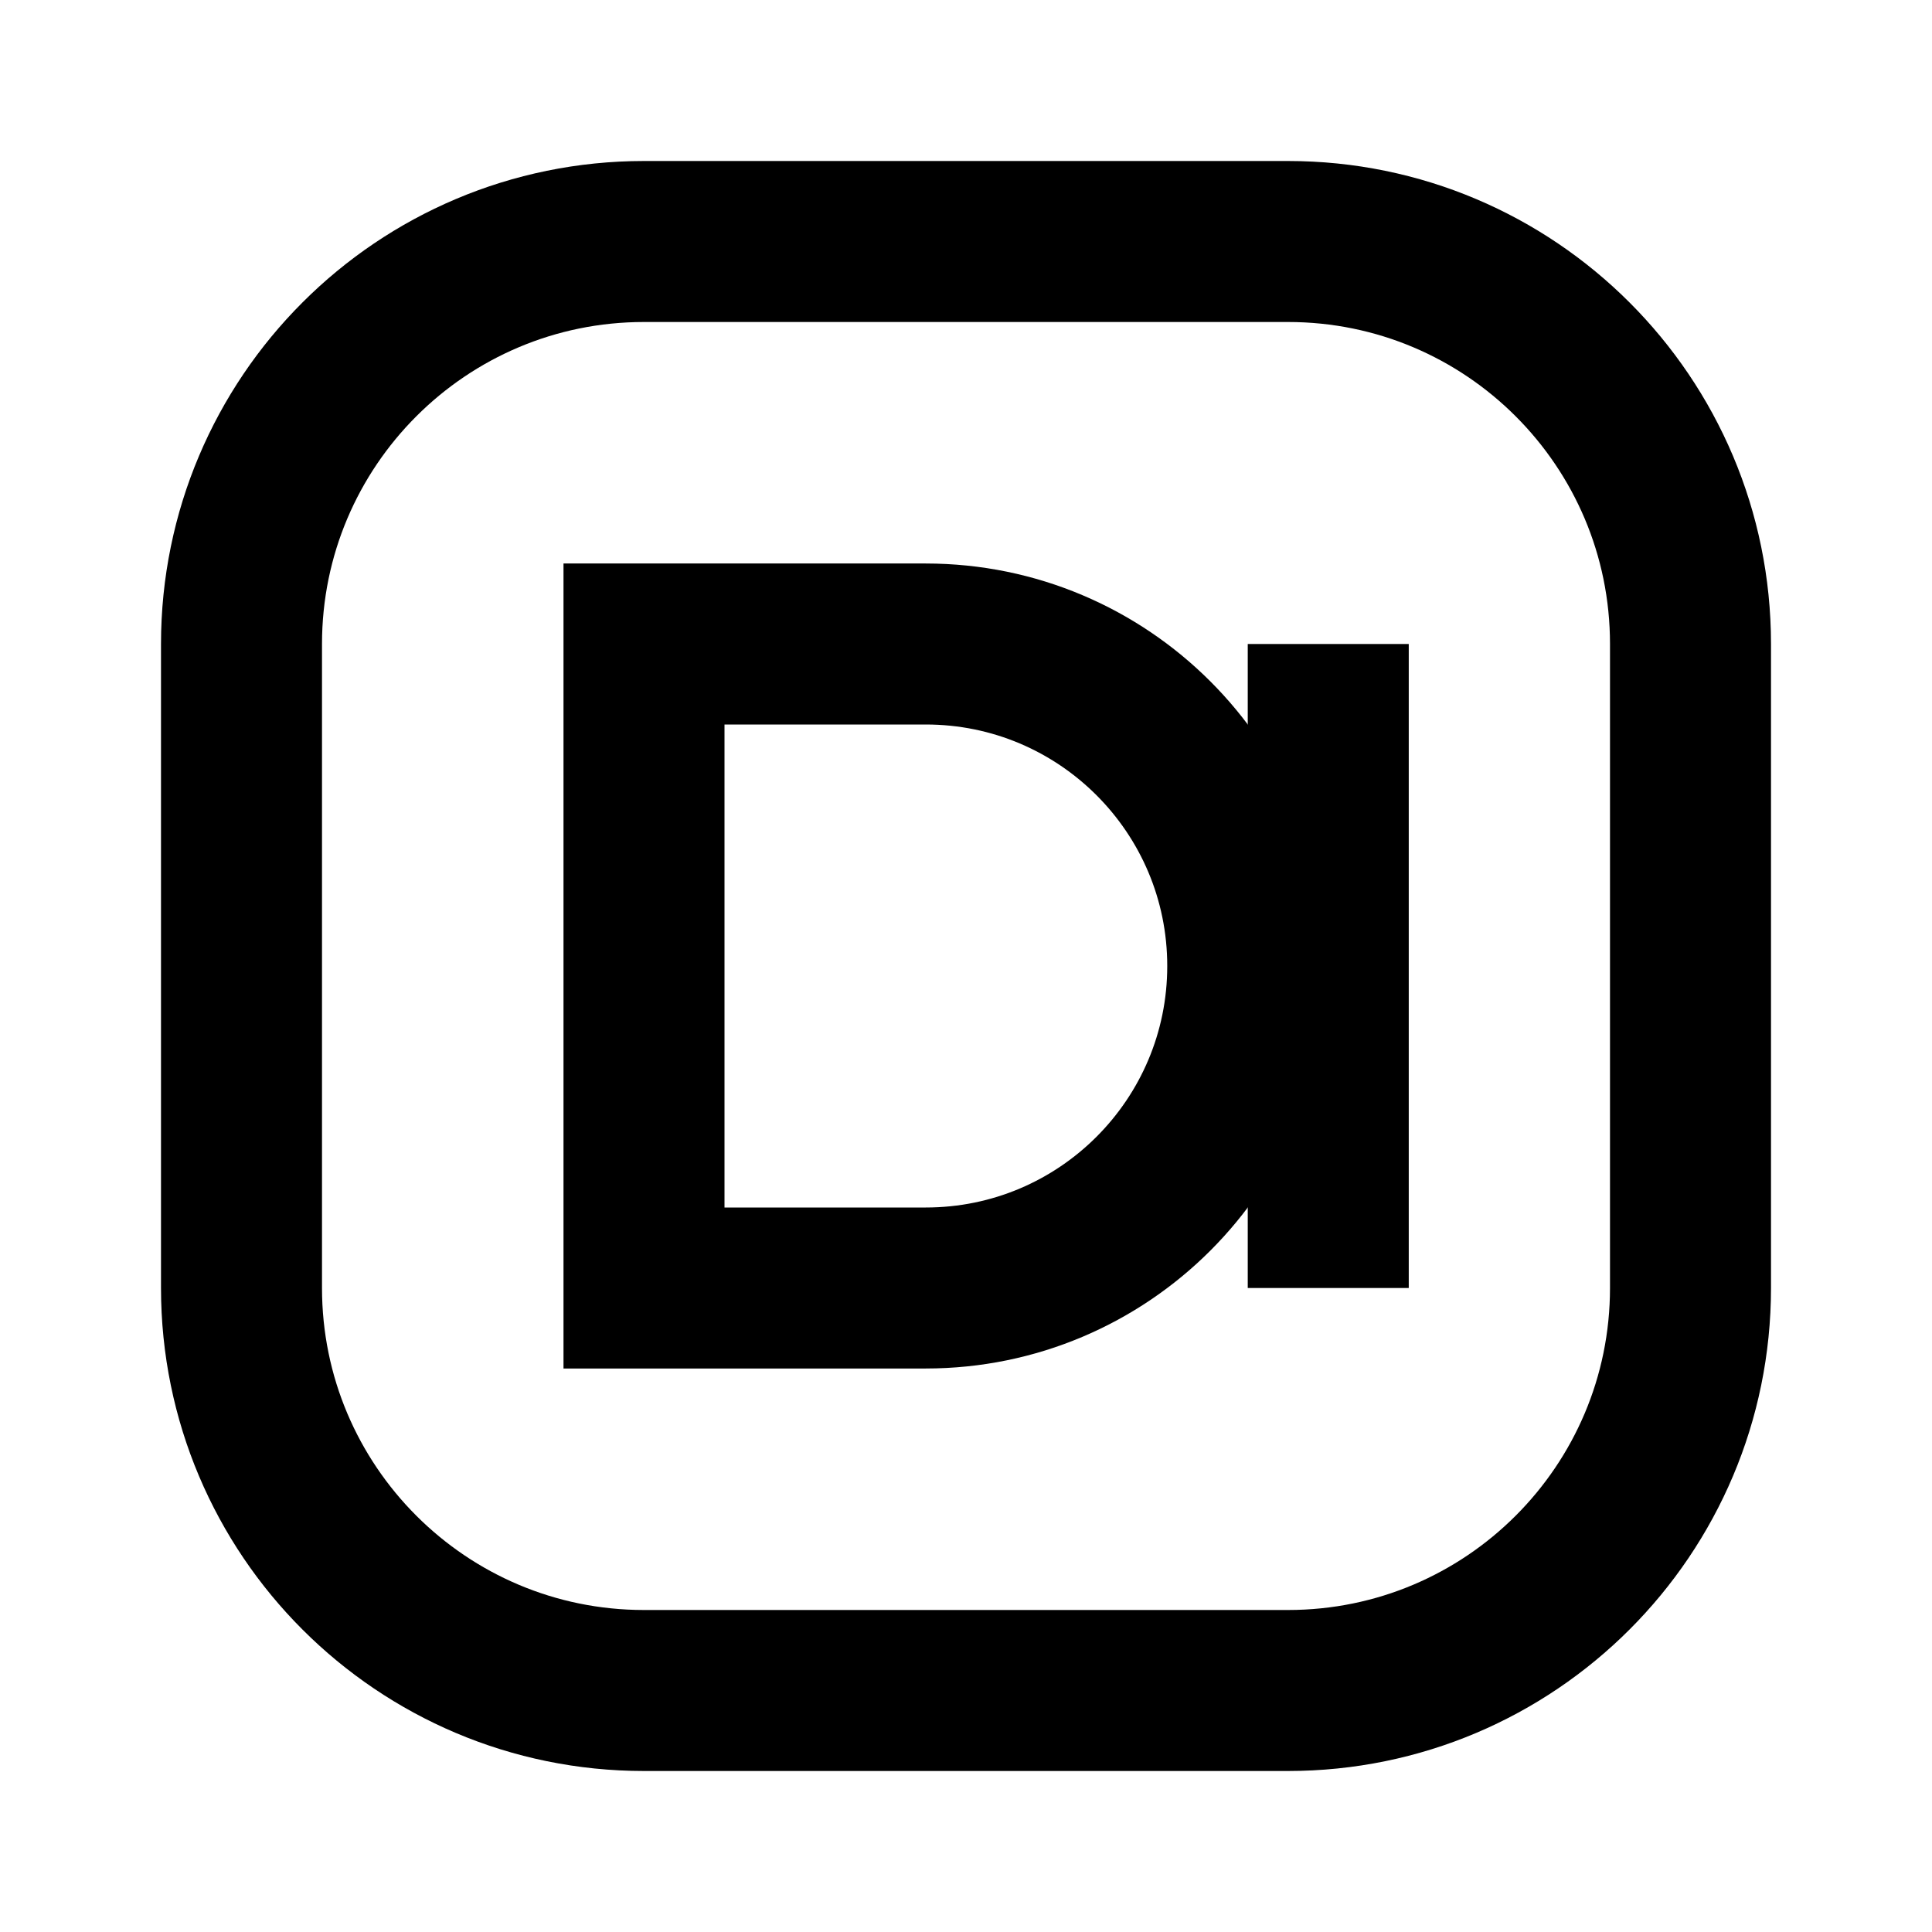
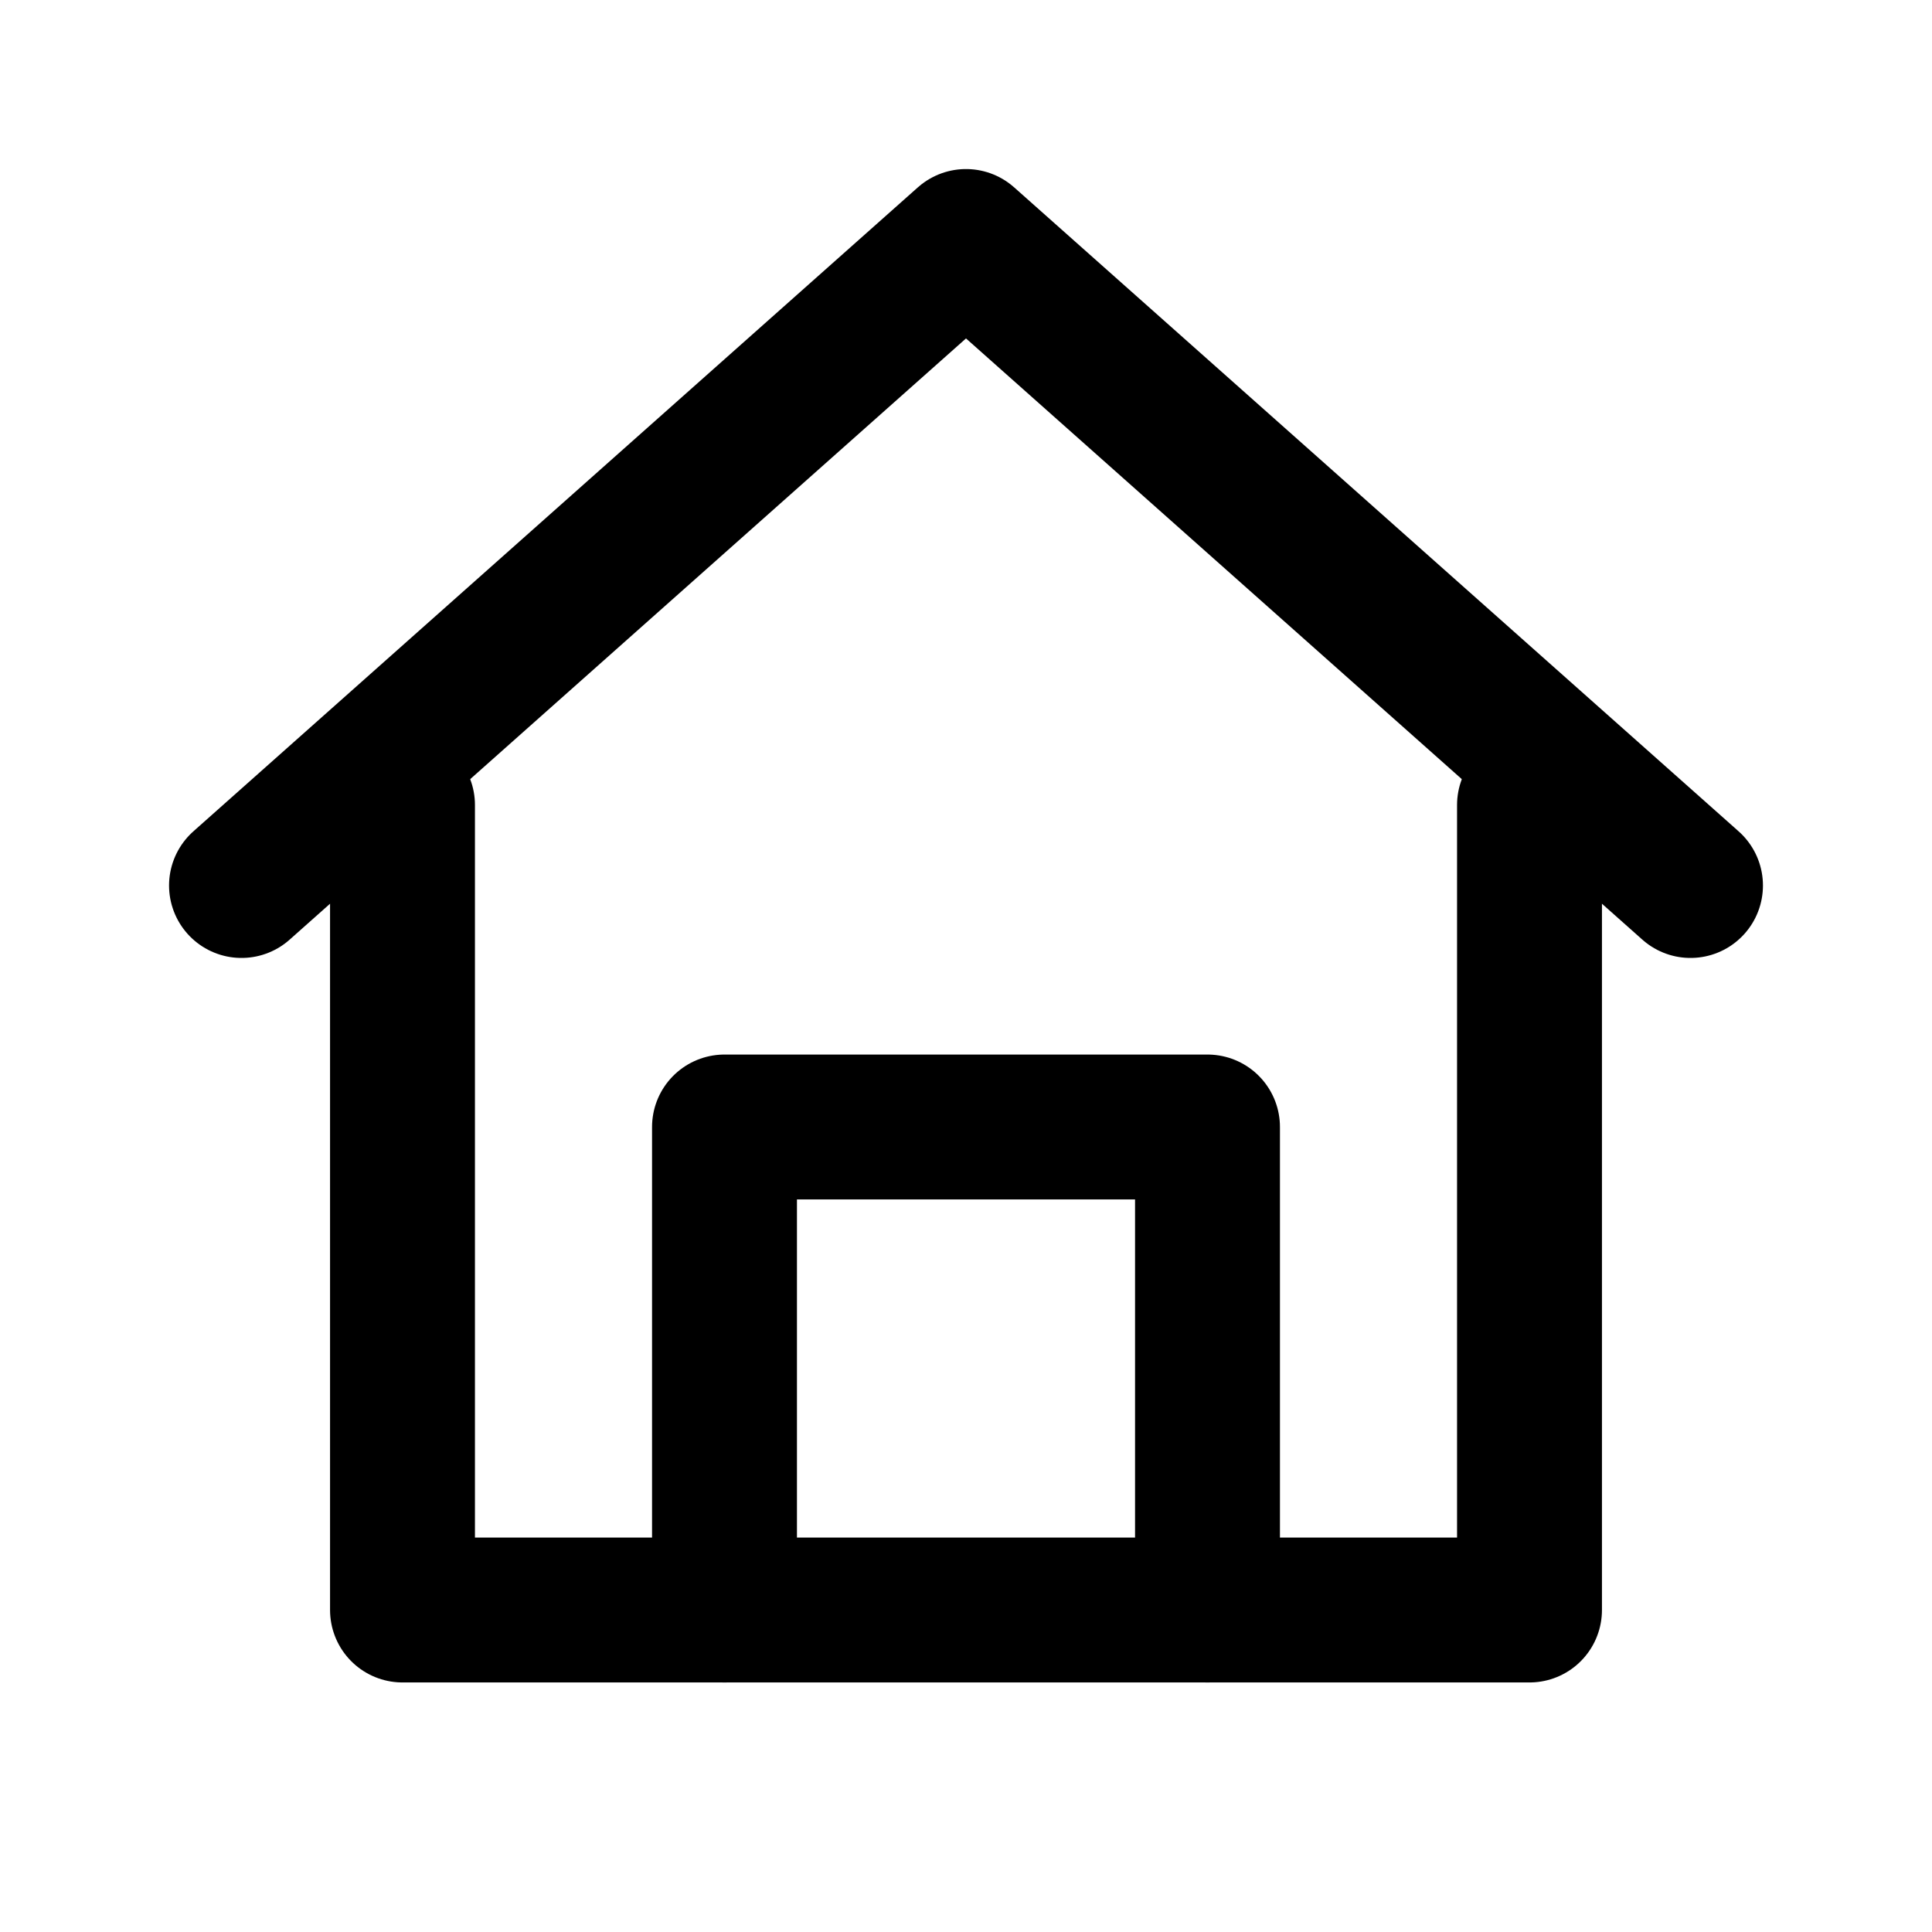
- <svg xmlns="http://www.w3.org/2000/svg" viewBox="0 0 24 24" fill="none">
-   <rect x="3" y="3" width="18" height="18" rx="5" stroke="currentColor" stroke-width="2" />
-   <path d="M8 8h3.5a4 4 0 0 1 0 8H8V8Z" stroke="currentColor" stroke-width="2" />
-   <path d="M16.5 8v8" stroke="currentColor" stroke-width="2" />
+ <svg xmlns="http://www.w3.org/2000/svg" viewBox="0 0 24 24" fill="none" stroke="currentColor" stroke-width="1.8" stroke-linecap="round" stroke-linejoin="round">
+   <path d="m3 11 9-8 9 8" />
+   <path d="M5 10v10h14V10" />
+   <path d="M9 20v-6h6v6" />
</svg>
